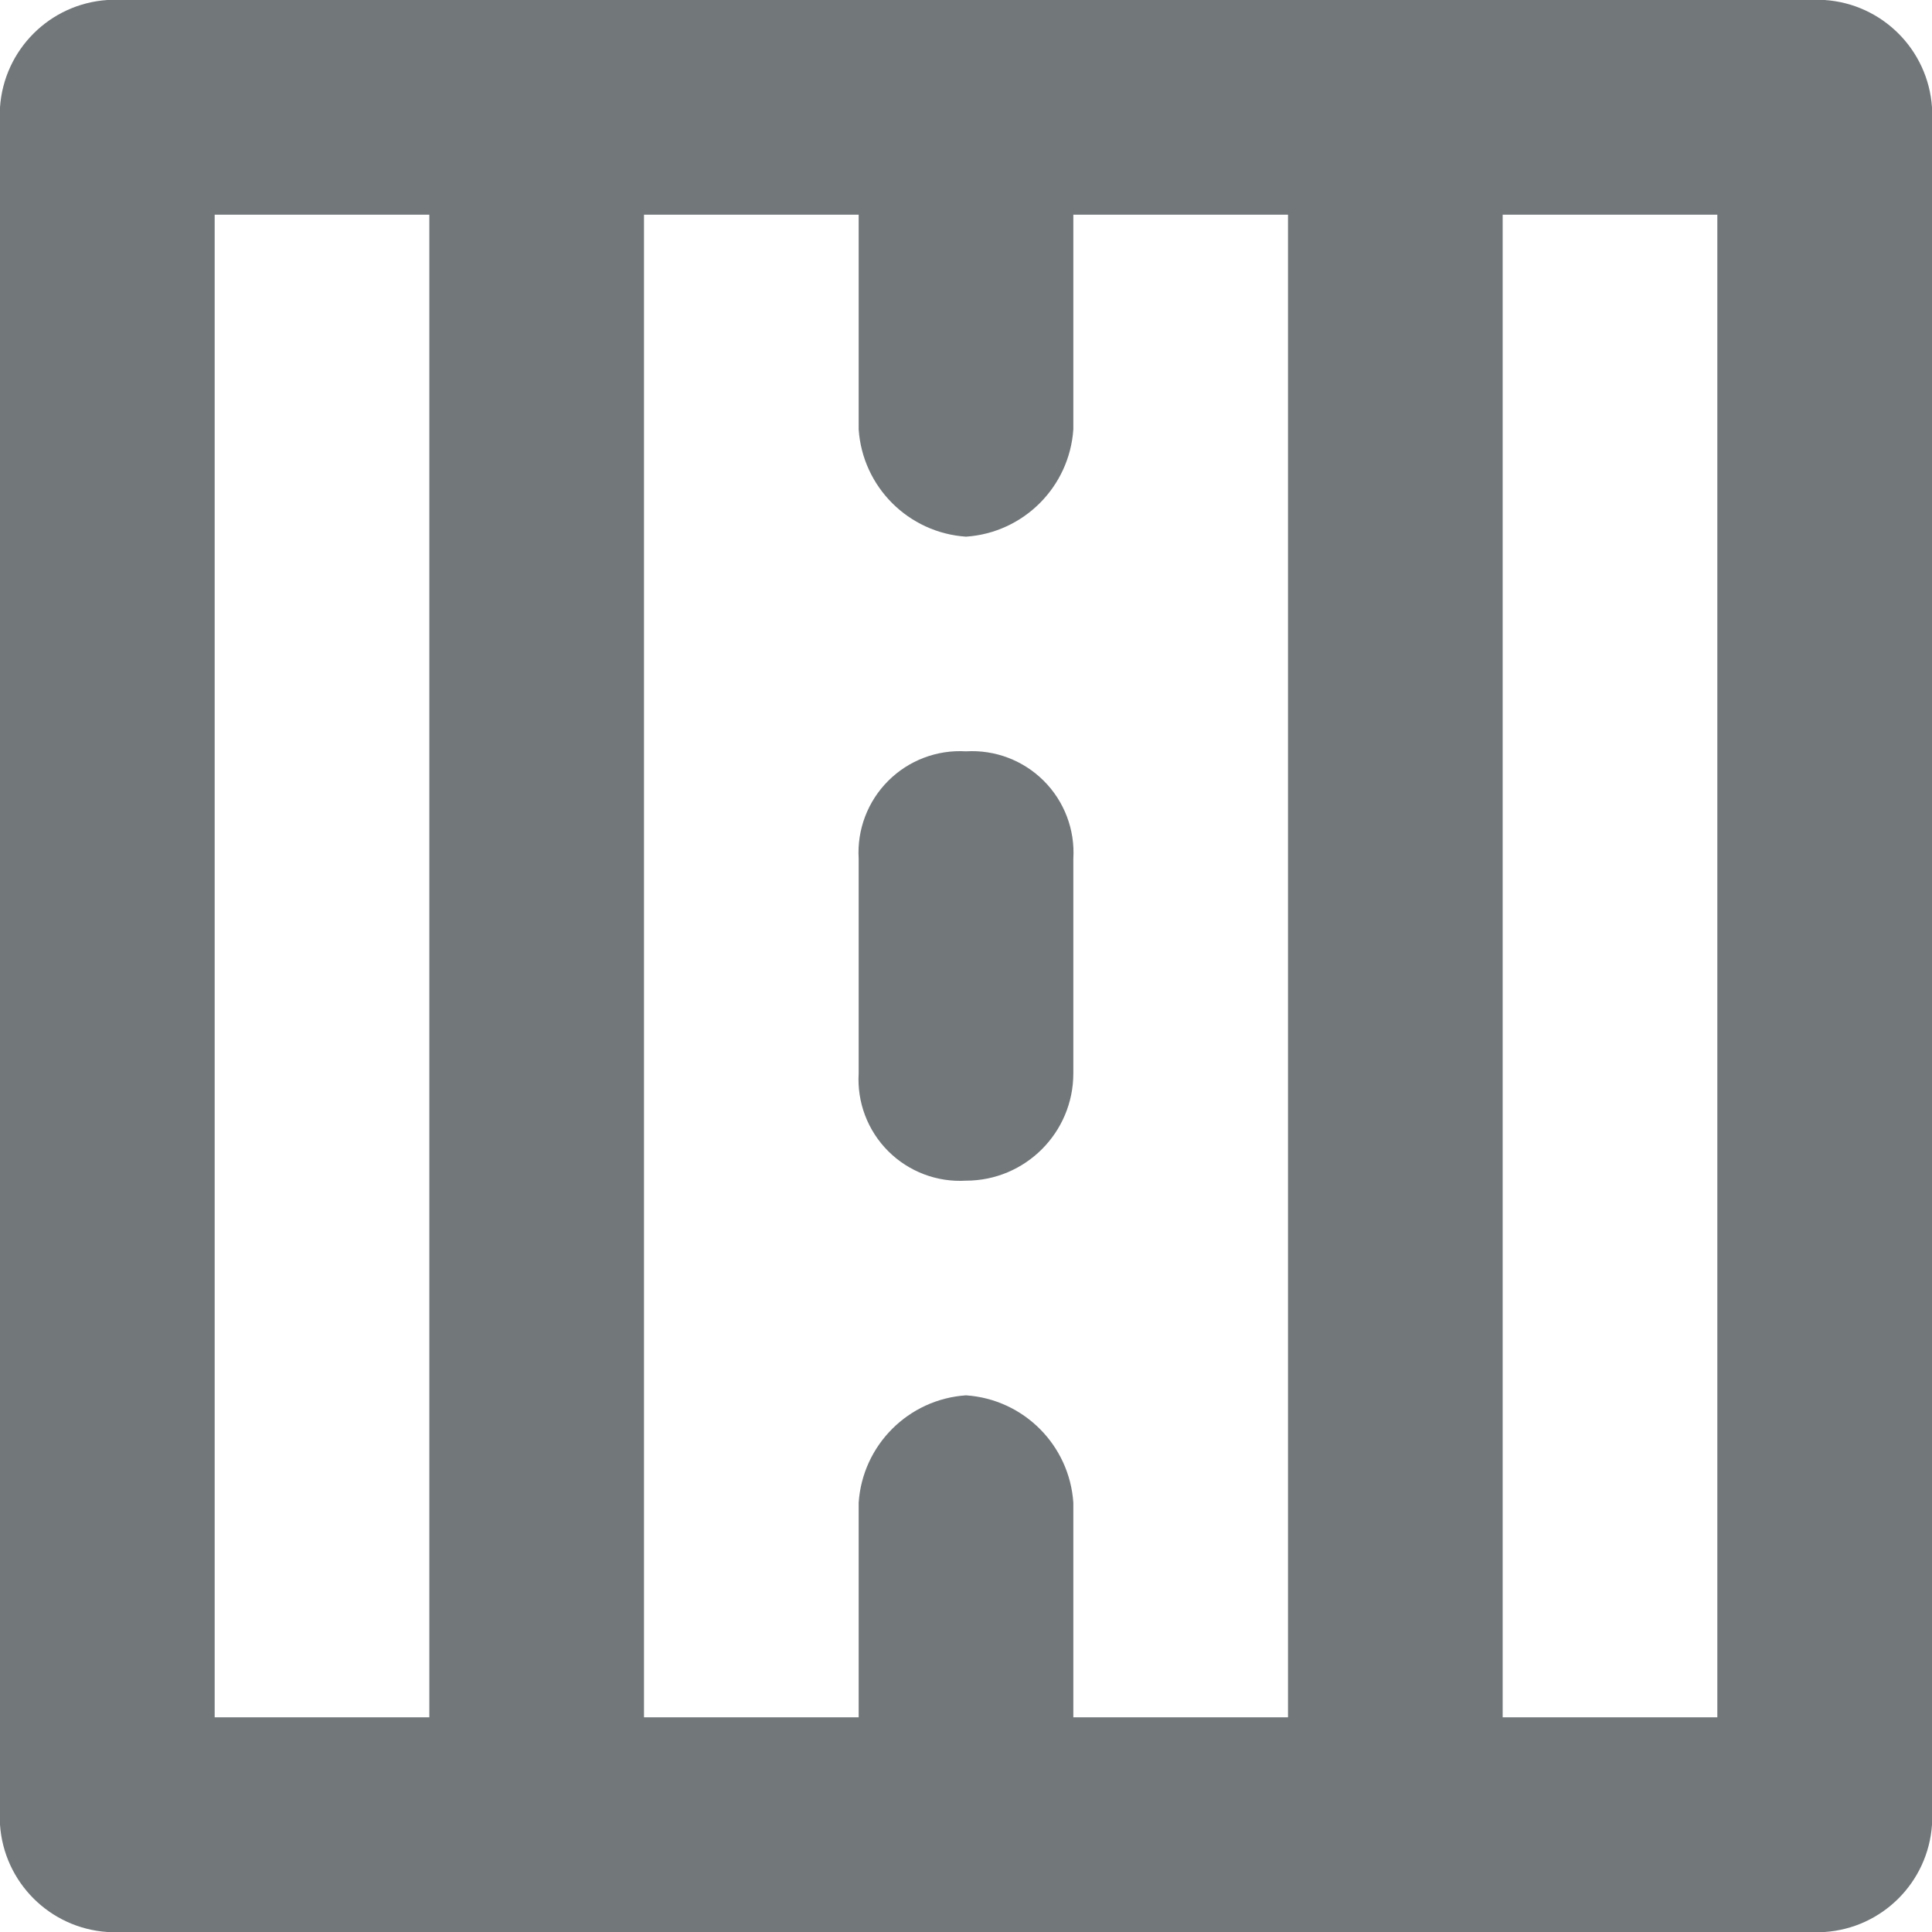
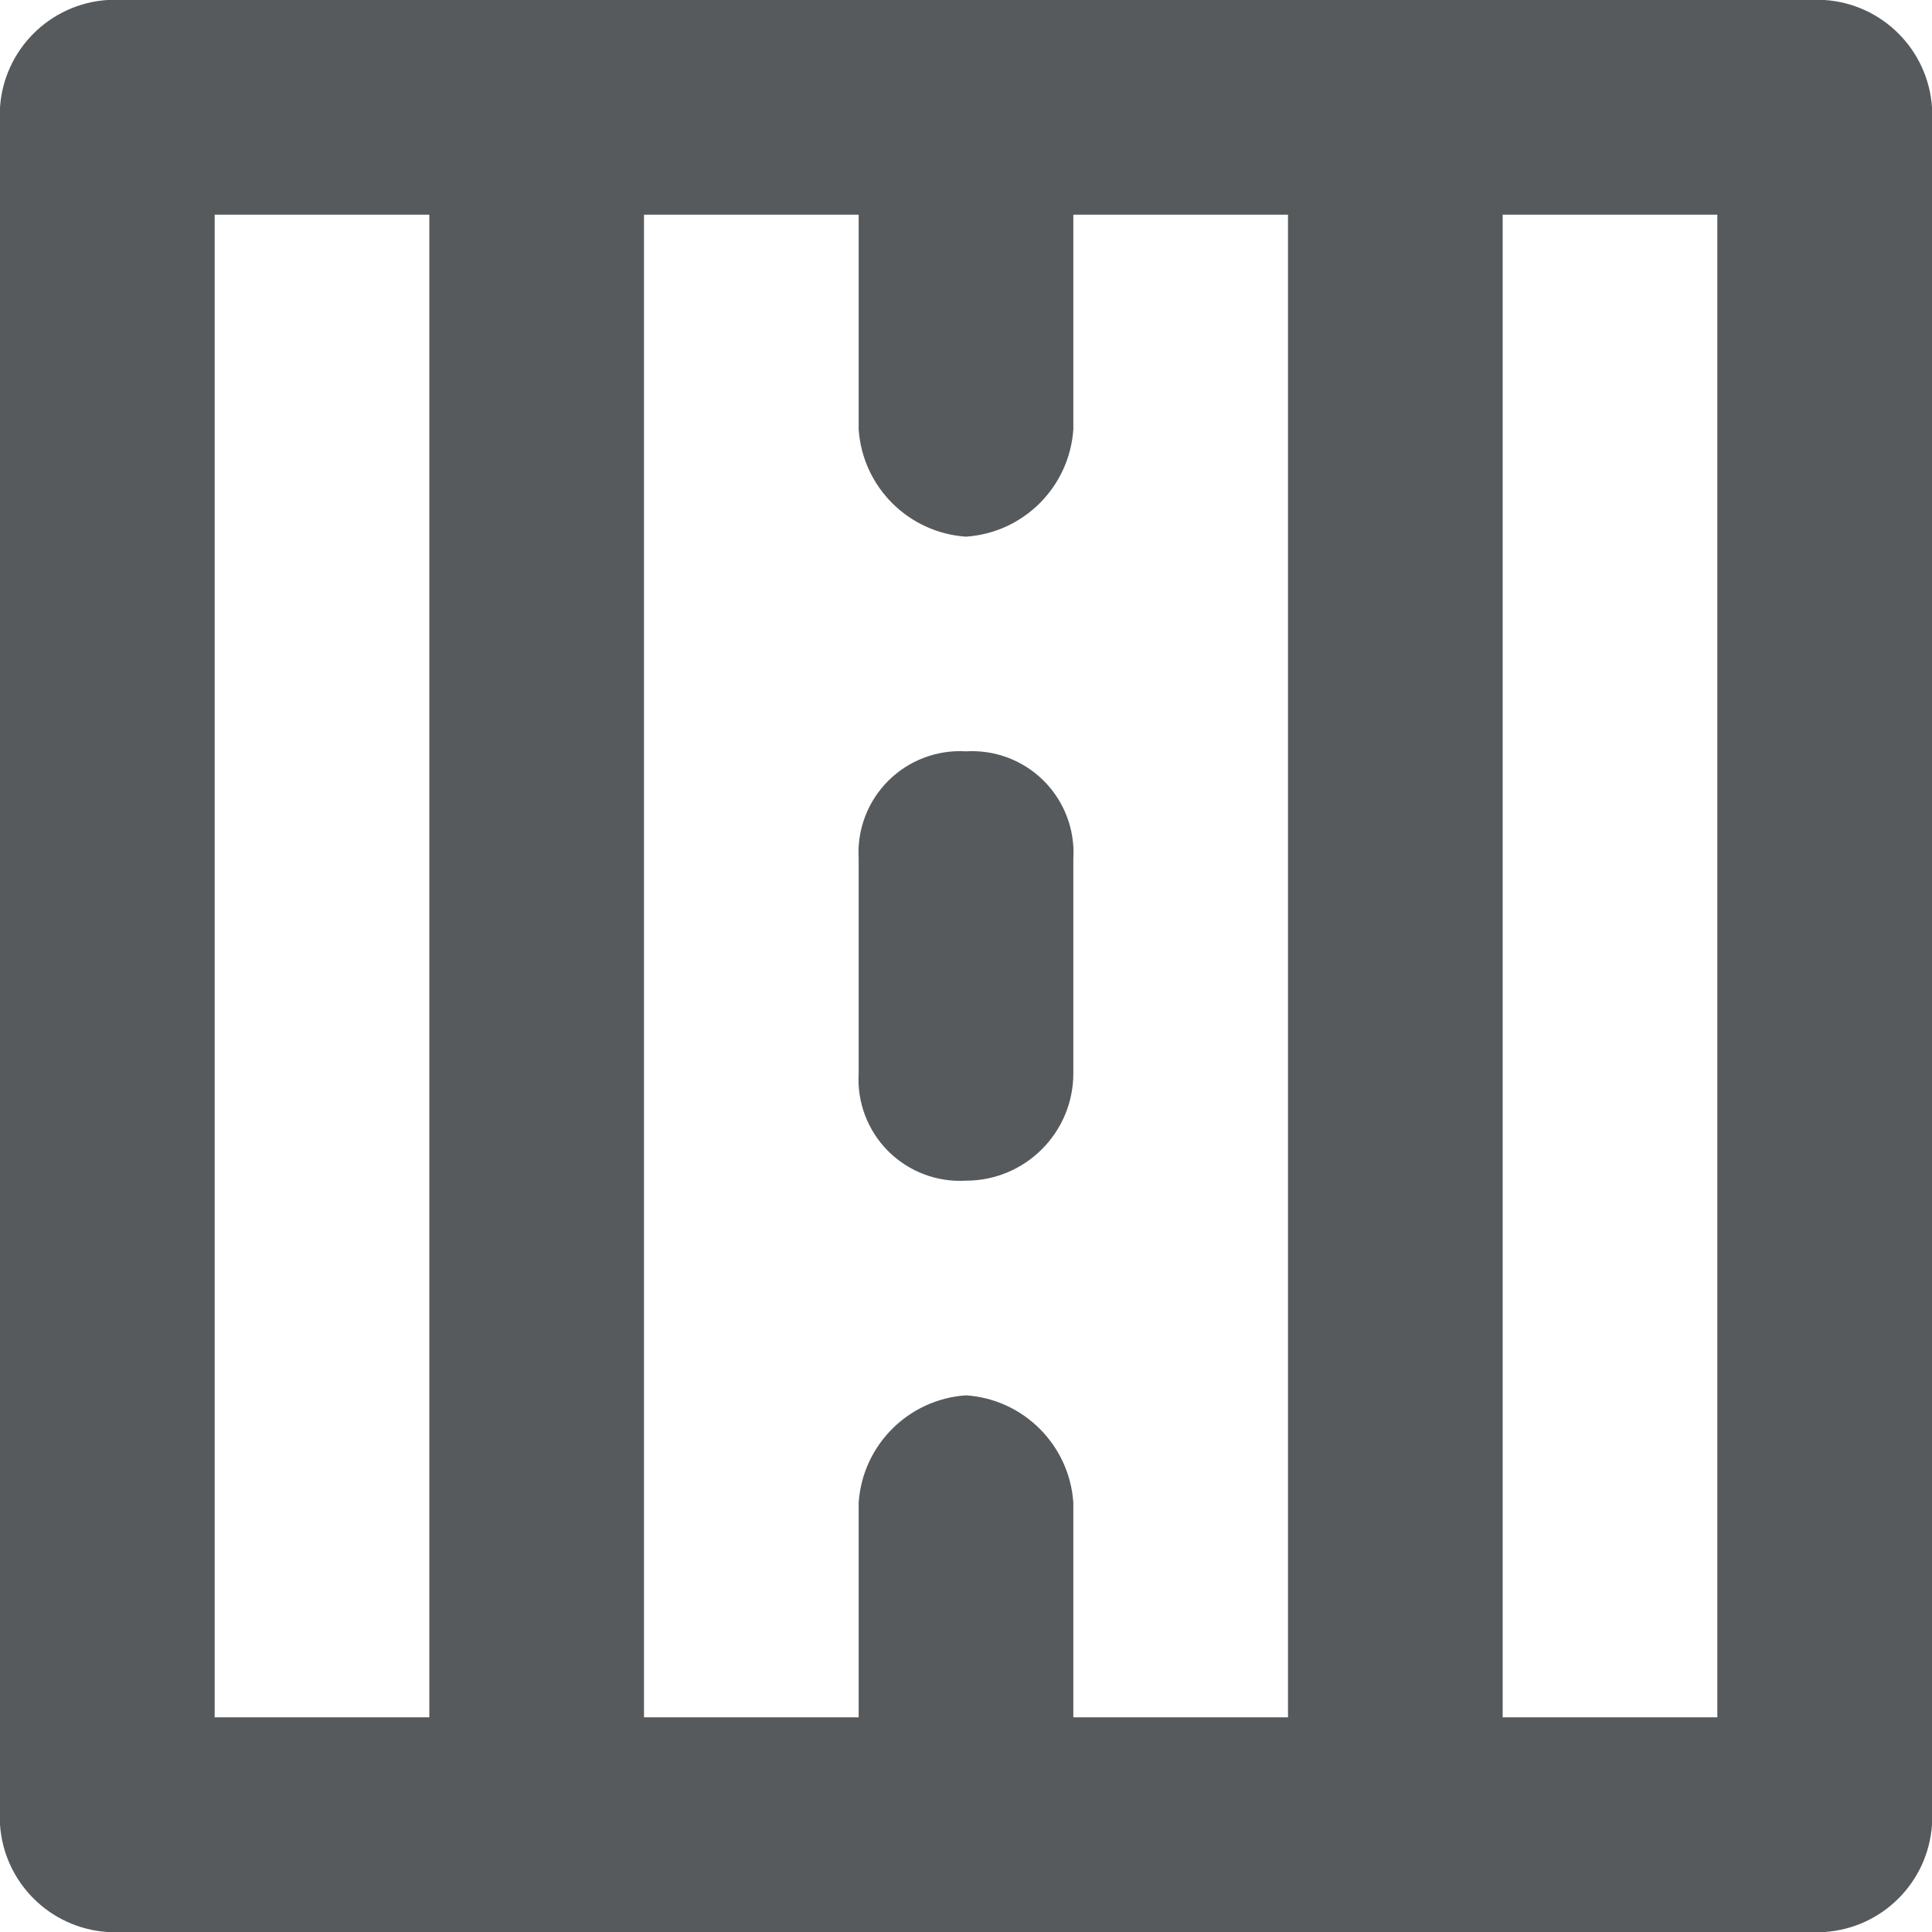
<svg xmlns="http://www.w3.org/2000/svg" width="18" height="18" viewBox="0 0 18 18">
-   <path fill="#72777a" d="M9 11a.945.945 0 0 1-1-1V8a.945.945 0 0 1 1-1 .945.945 0 0 1 1 1v2a1 1 0 0 1-1 1z" />
-   <path fill="#72777a" d="M17 0H1a1.075 1.075 0 0 0-1 1v16a1.075 1.075 0 0 0 1 1h16a1.075 1.075 0 0 0 1-1V1a1.075 1.075 0 0 0-1-1zM4 16H2V2h2v14zm8 0h-2v-2a1.075 1.075 0 0 0-1-1 1.075 1.075 0 0 0-1 1v2H6V2h2v2a1.075 1.075 0 0 0 1 1 1.075 1.075 0 0 0 1-1V2h2v14zm4 0h-2V2h2v14z" />
+   <path fill="#565a5c" d="M9 11a.945.945 0 0 1-1-1V8a.945.945 0 0 1 1-1 .945.945 0 0 1 1 1v2a1 1 0 0 1-1 1z" />
+   <path fill="#565a5c" d="M17 0H1a1.075 1.075 0 0 0-1 1v16a1.075 1.075 0 0 0 1 1h16a1.075 1.075 0 0 0 1-1V1a1.075 1.075 0 0 0-1-1zM4 16H2V2h2v14zm8 0h-2v-2a1.075 1.075 0 0 0-1-1 1.075 1.075 0 0 0-1 1v2H6V2h2v2a1.075 1.075 0 0 0 1 1 1.075 1.075 0 0 0 1-1V2h2v14zm4 0h-2V2h2v14z" />
</svg>
